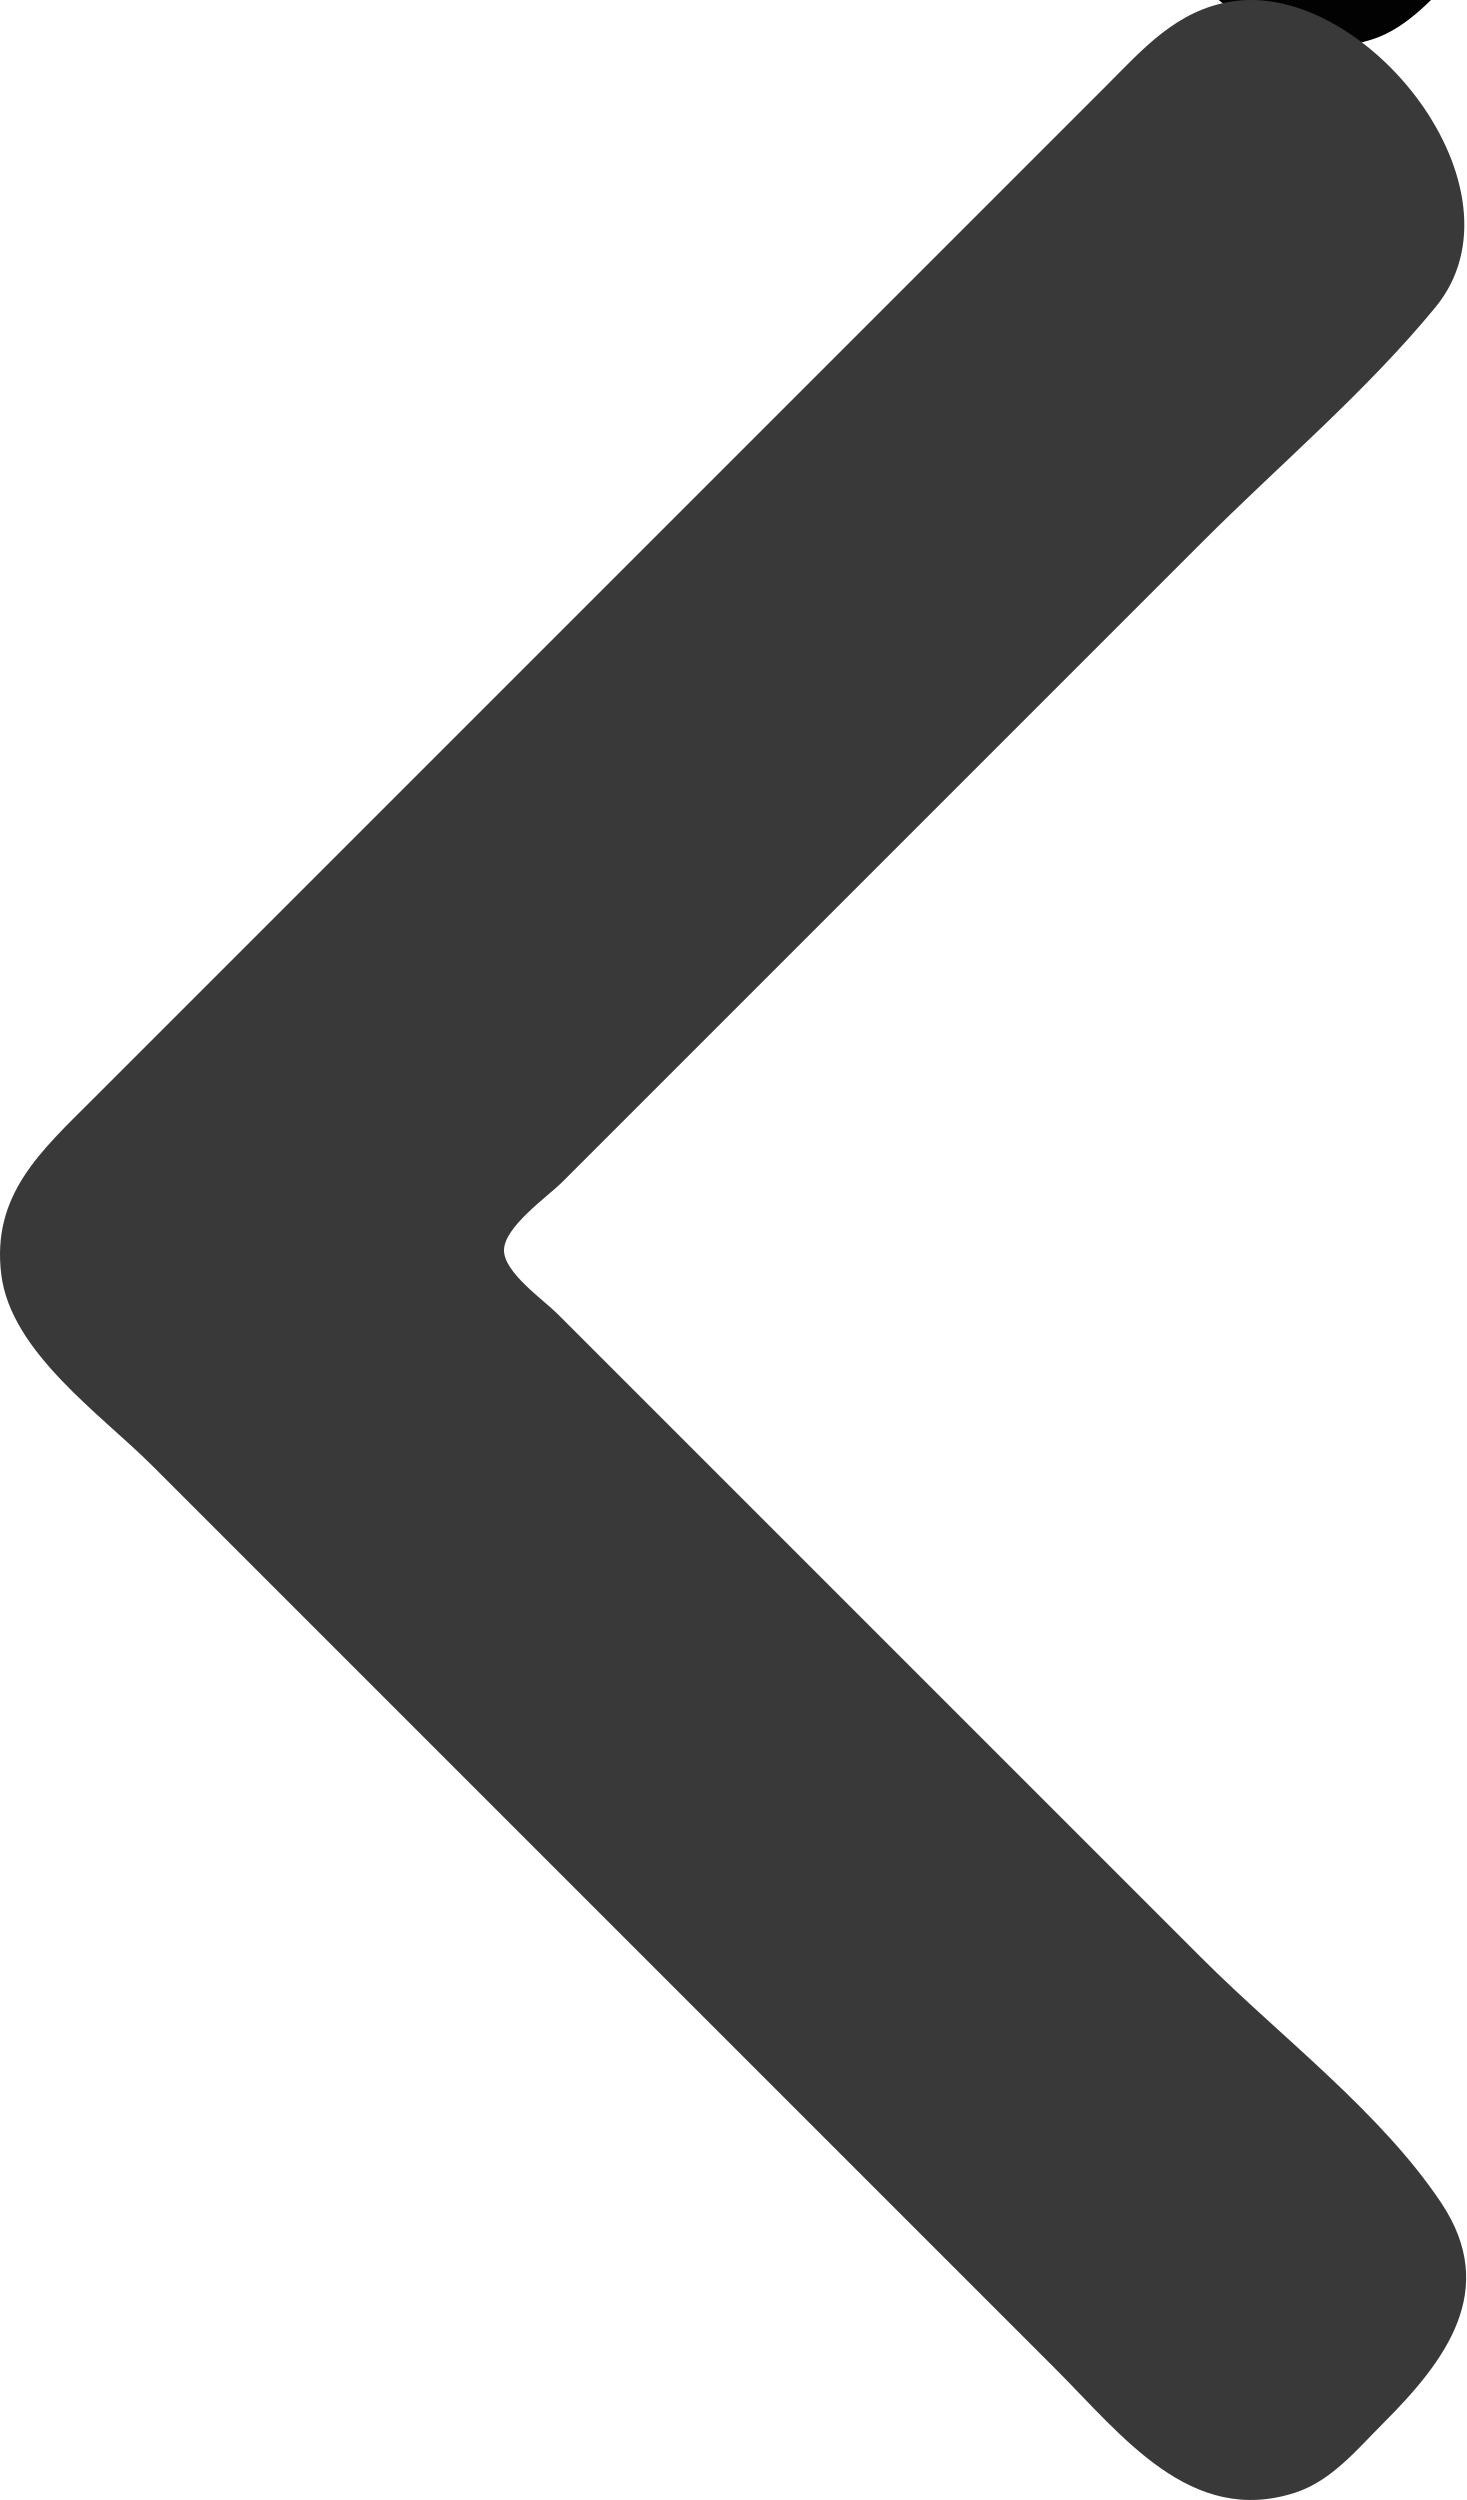
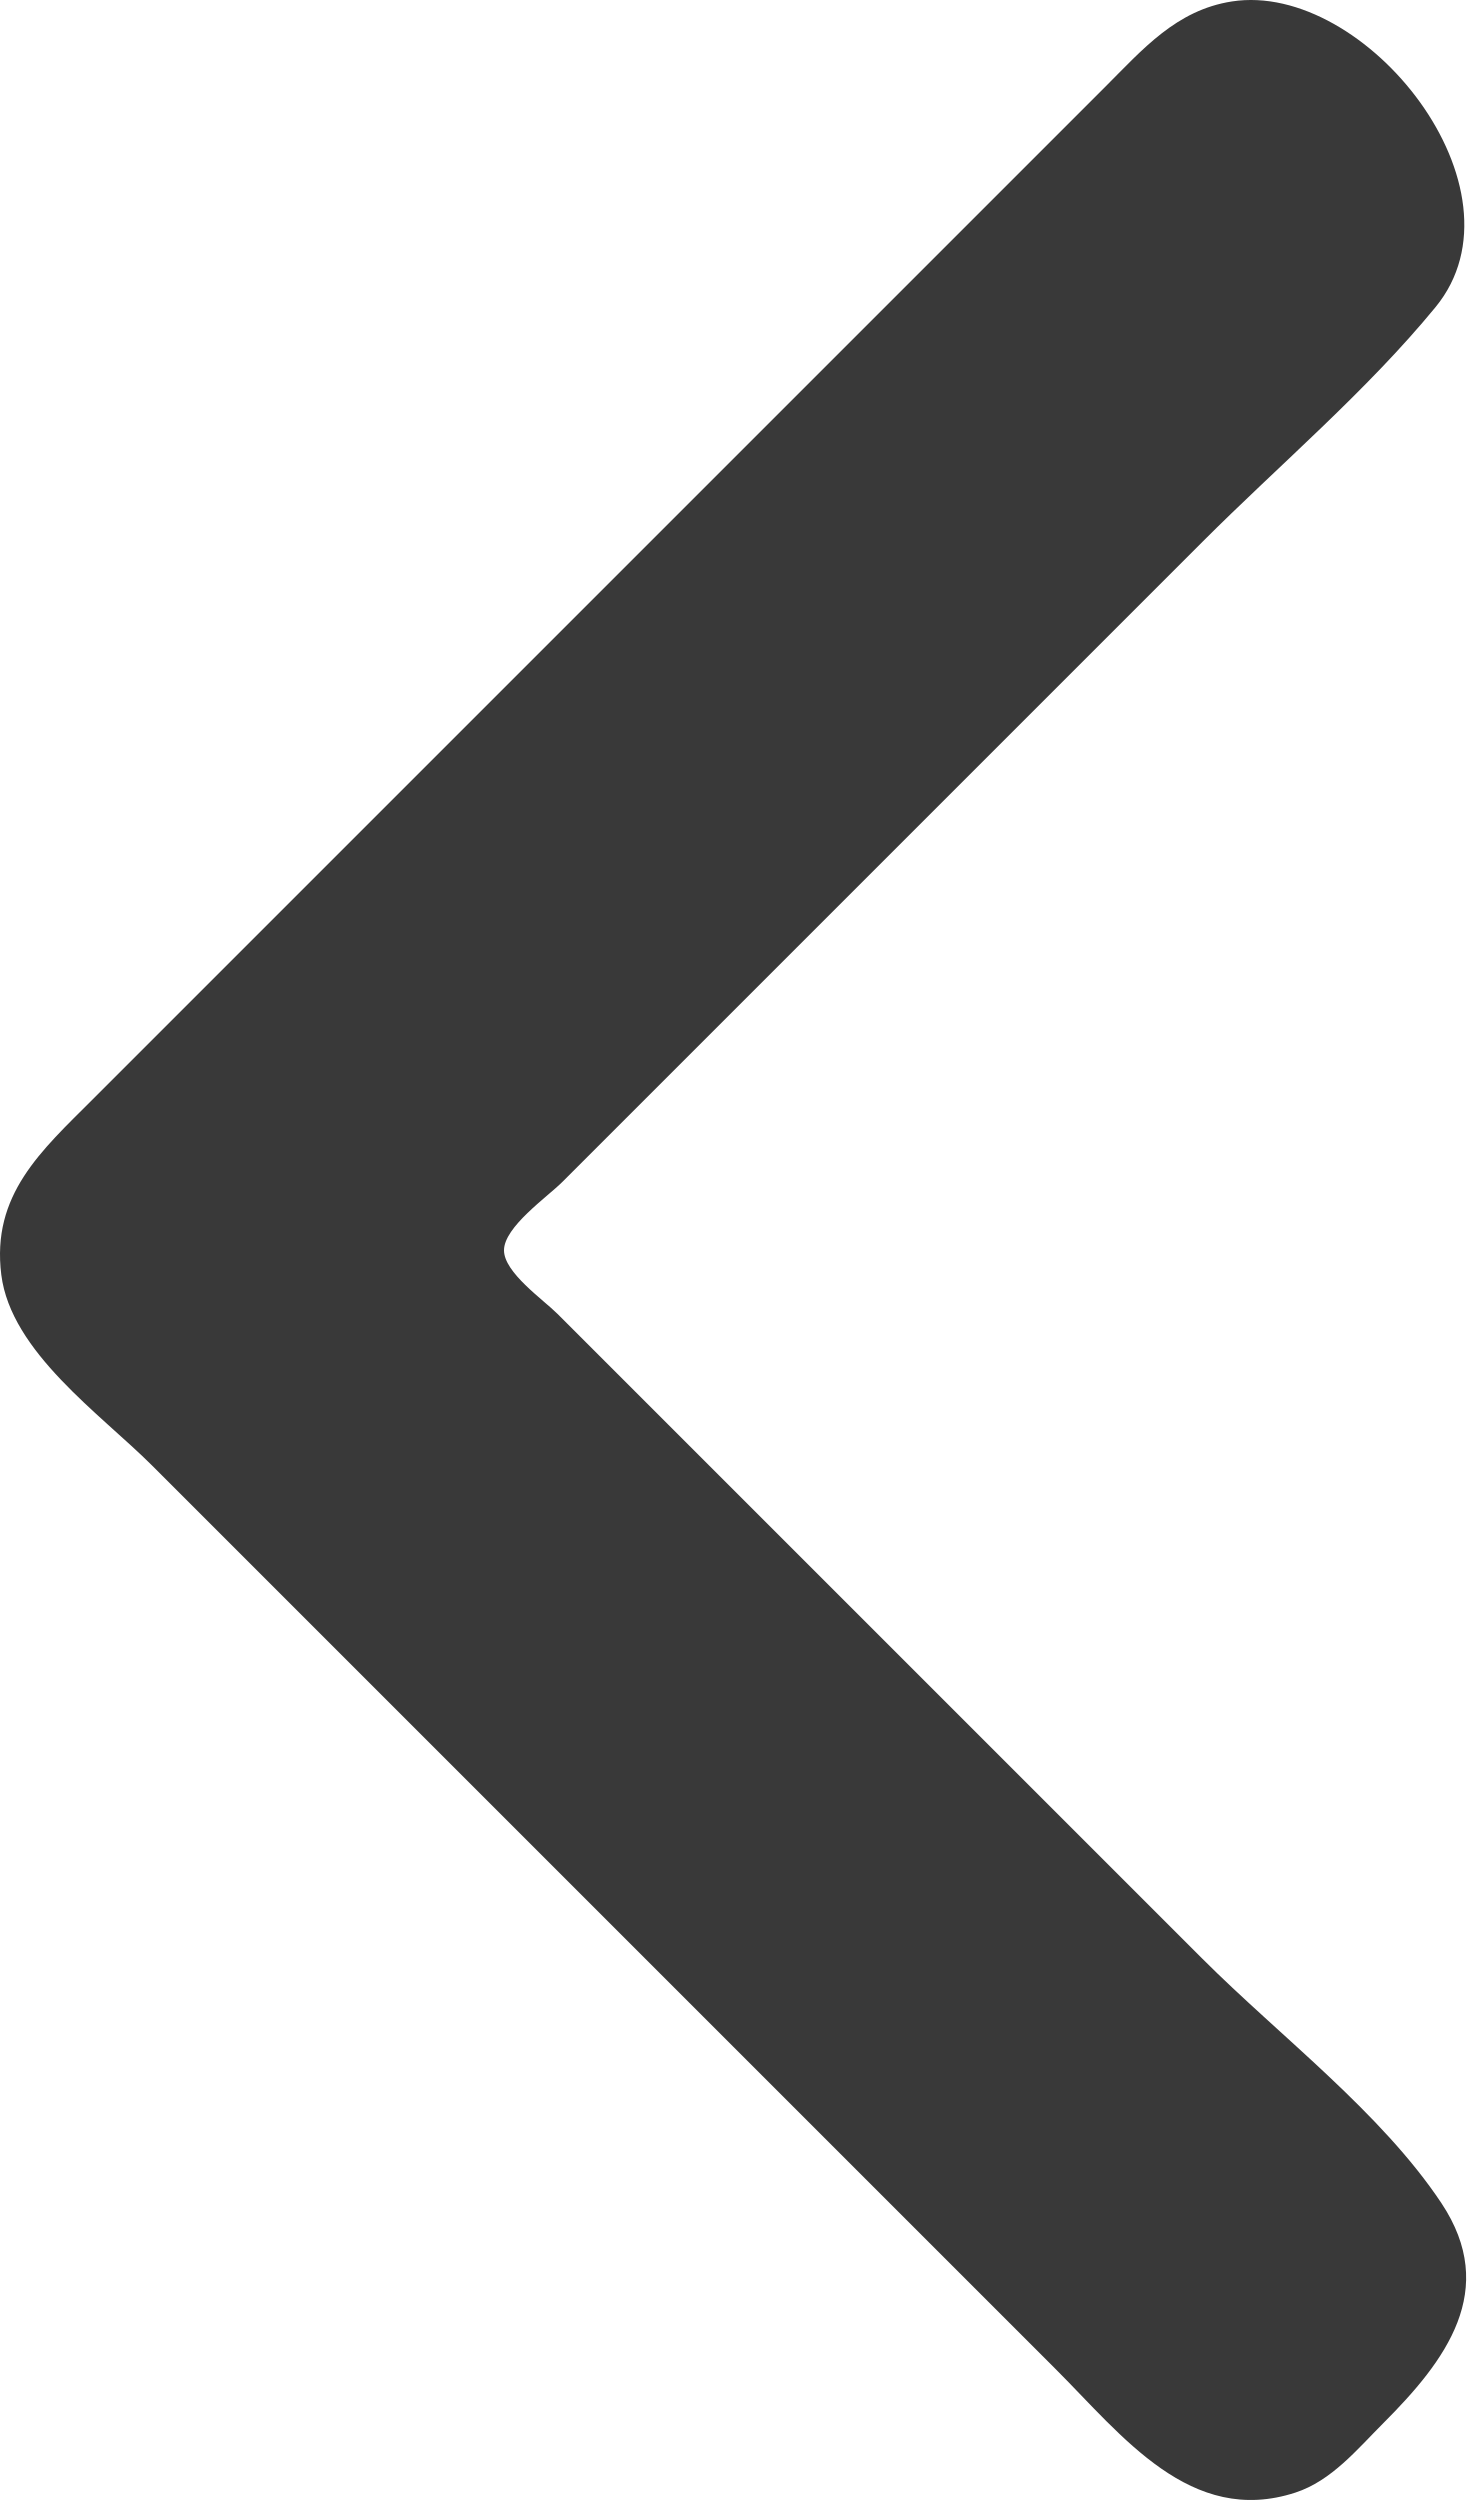
<svg xmlns="http://www.w3.org/2000/svg" width="81.071mm" height="138.237mm" viewBox="0 0 81.071 138.237" version="1.1" id="svg1" xml:space="preserve">
  <defs id="defs1" />
  <g id="layer1" transform="translate(-12.22049,-143.8956)">
-     <path style="fill:#020202;stroke:none" d="M 84.613,8.316 C 81.535,8.797 79.69,10.959 77.587,13.062 L 68.4,22.249 30.03,60.619 21.653,68.996 c -2.887,2.887 -5.637,5.299 -5.084,9.728 0.533,4.268 5.5,7.712 8.327,10.538 l 22.698,22.698 27.291,27.291 c 3.642,3.642 7.452,8.701 13.24,6.813 2.002,-0.653 3.422,-2.399 4.864,-3.841 3.452,-3.452 6.404,-7.358 3.214,-12.16 -3.33,-5.013 -8.959,-9.258 -13.212,-13.511 L 56.24,89.802 47.323,80.885 c -0.794,-0.794 -2.957,-2.286 -2.957,-3.513 0,-1.292 2.386,-2.941 3.228,-3.783 l 9.728,-9.728 25.67,-25.67 C 87.243,33.94 92.057,29.868 95.873,25.221 101.218,18.711 92.01,7.161 84.613,8.316 Z" id="path1" />
    <path style="fill:#393939;fill-opacity:1;stroke:none" d="m 80.336,143.976 c -3.078,0.481 -4.923,2.642 -7.026,4.745 l -9.187,9.187 -38.37,38.37 -8.377,8.377 c -2.887,2.887 -5.637,5.299 -5.084,9.728 0.533,4.268 5.5,7.712 8.327,10.538 l 22.698,22.698 27.291,27.291 c 3.642,3.642 7.452,8.701 13.24,6.813 2.002,-0.653 3.422,-2.399 4.864,-3.841 3.452,-3.452 6.404,-7.358 3.214,-12.16 -3.33,-5.013 -8.959,-9.258 -13.212,-13.511 L 51.963,225.462 43.046,216.545 c -0.794,-0.794 -2.957,-2.286 -2.957,-3.513 0,-1.292 2.386,-2.941 3.228,-3.783 l 9.728,-9.728 25.67,-25.67 c 4.252,-4.252 9.066,-8.323 12.881,-12.97 5.345,-6.51 -3.863,-18.06 -11.26,-16.905 z" id="path1-2" />
  </g>
</svg>
